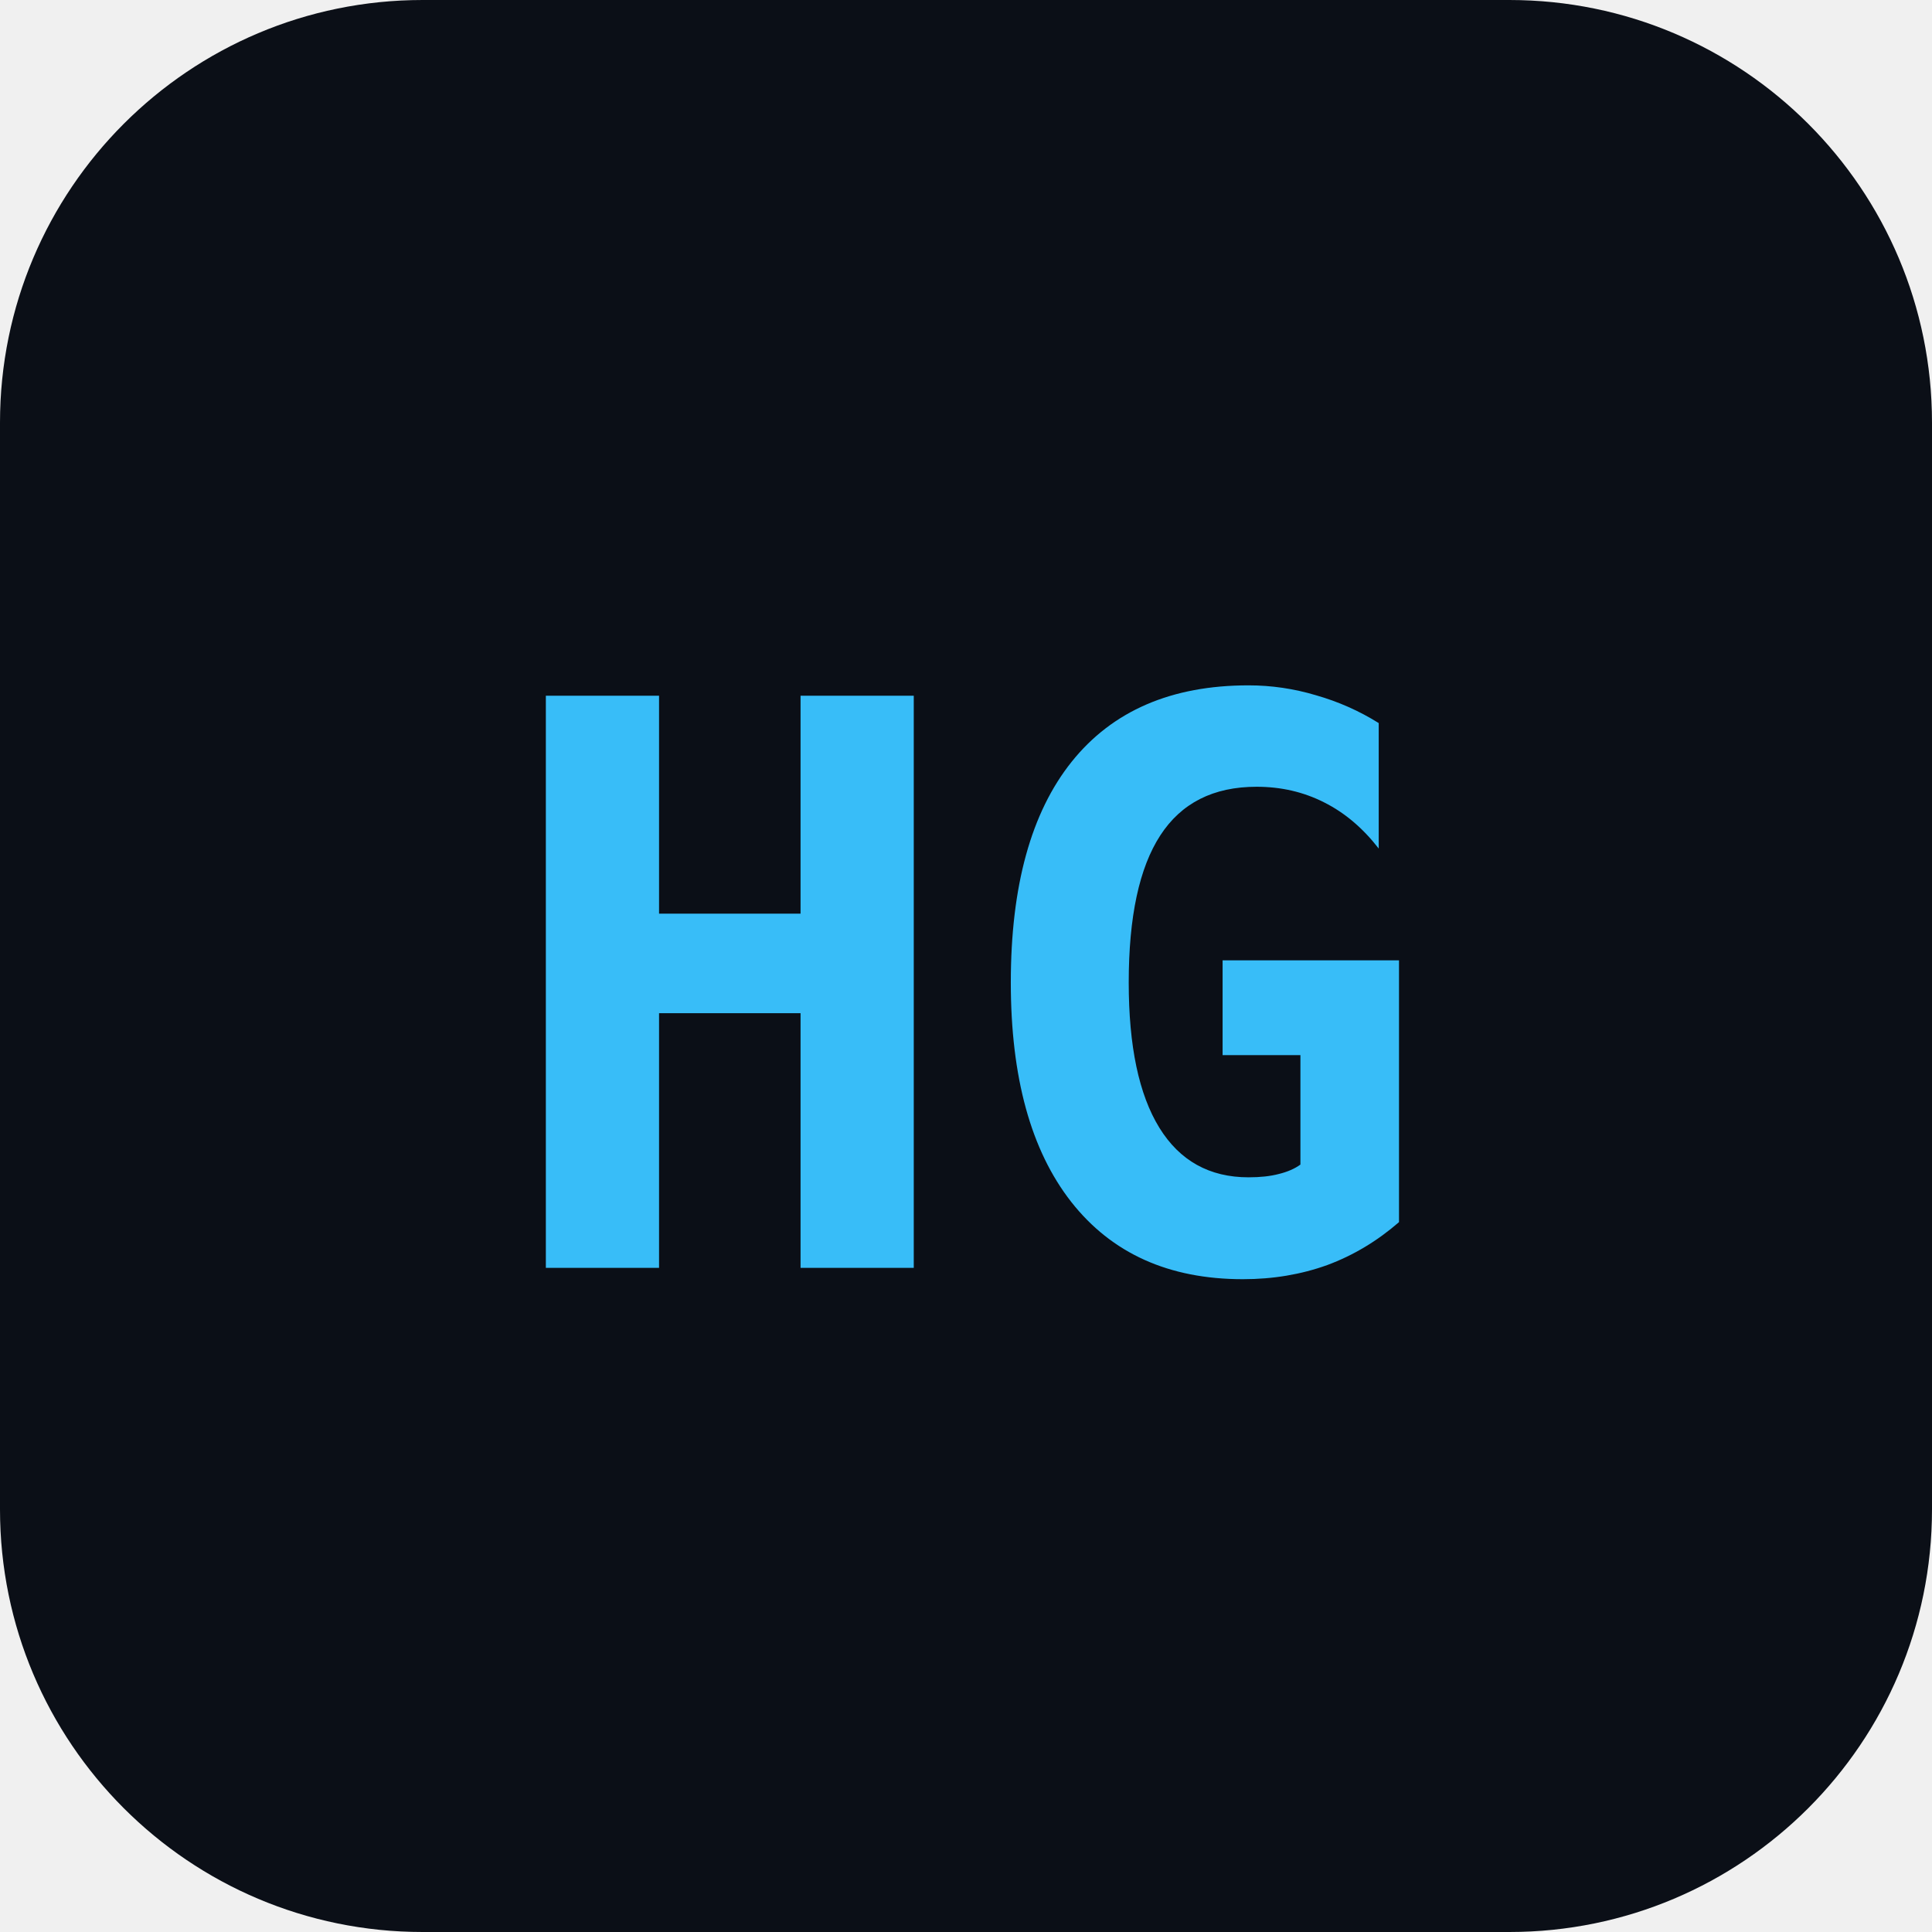
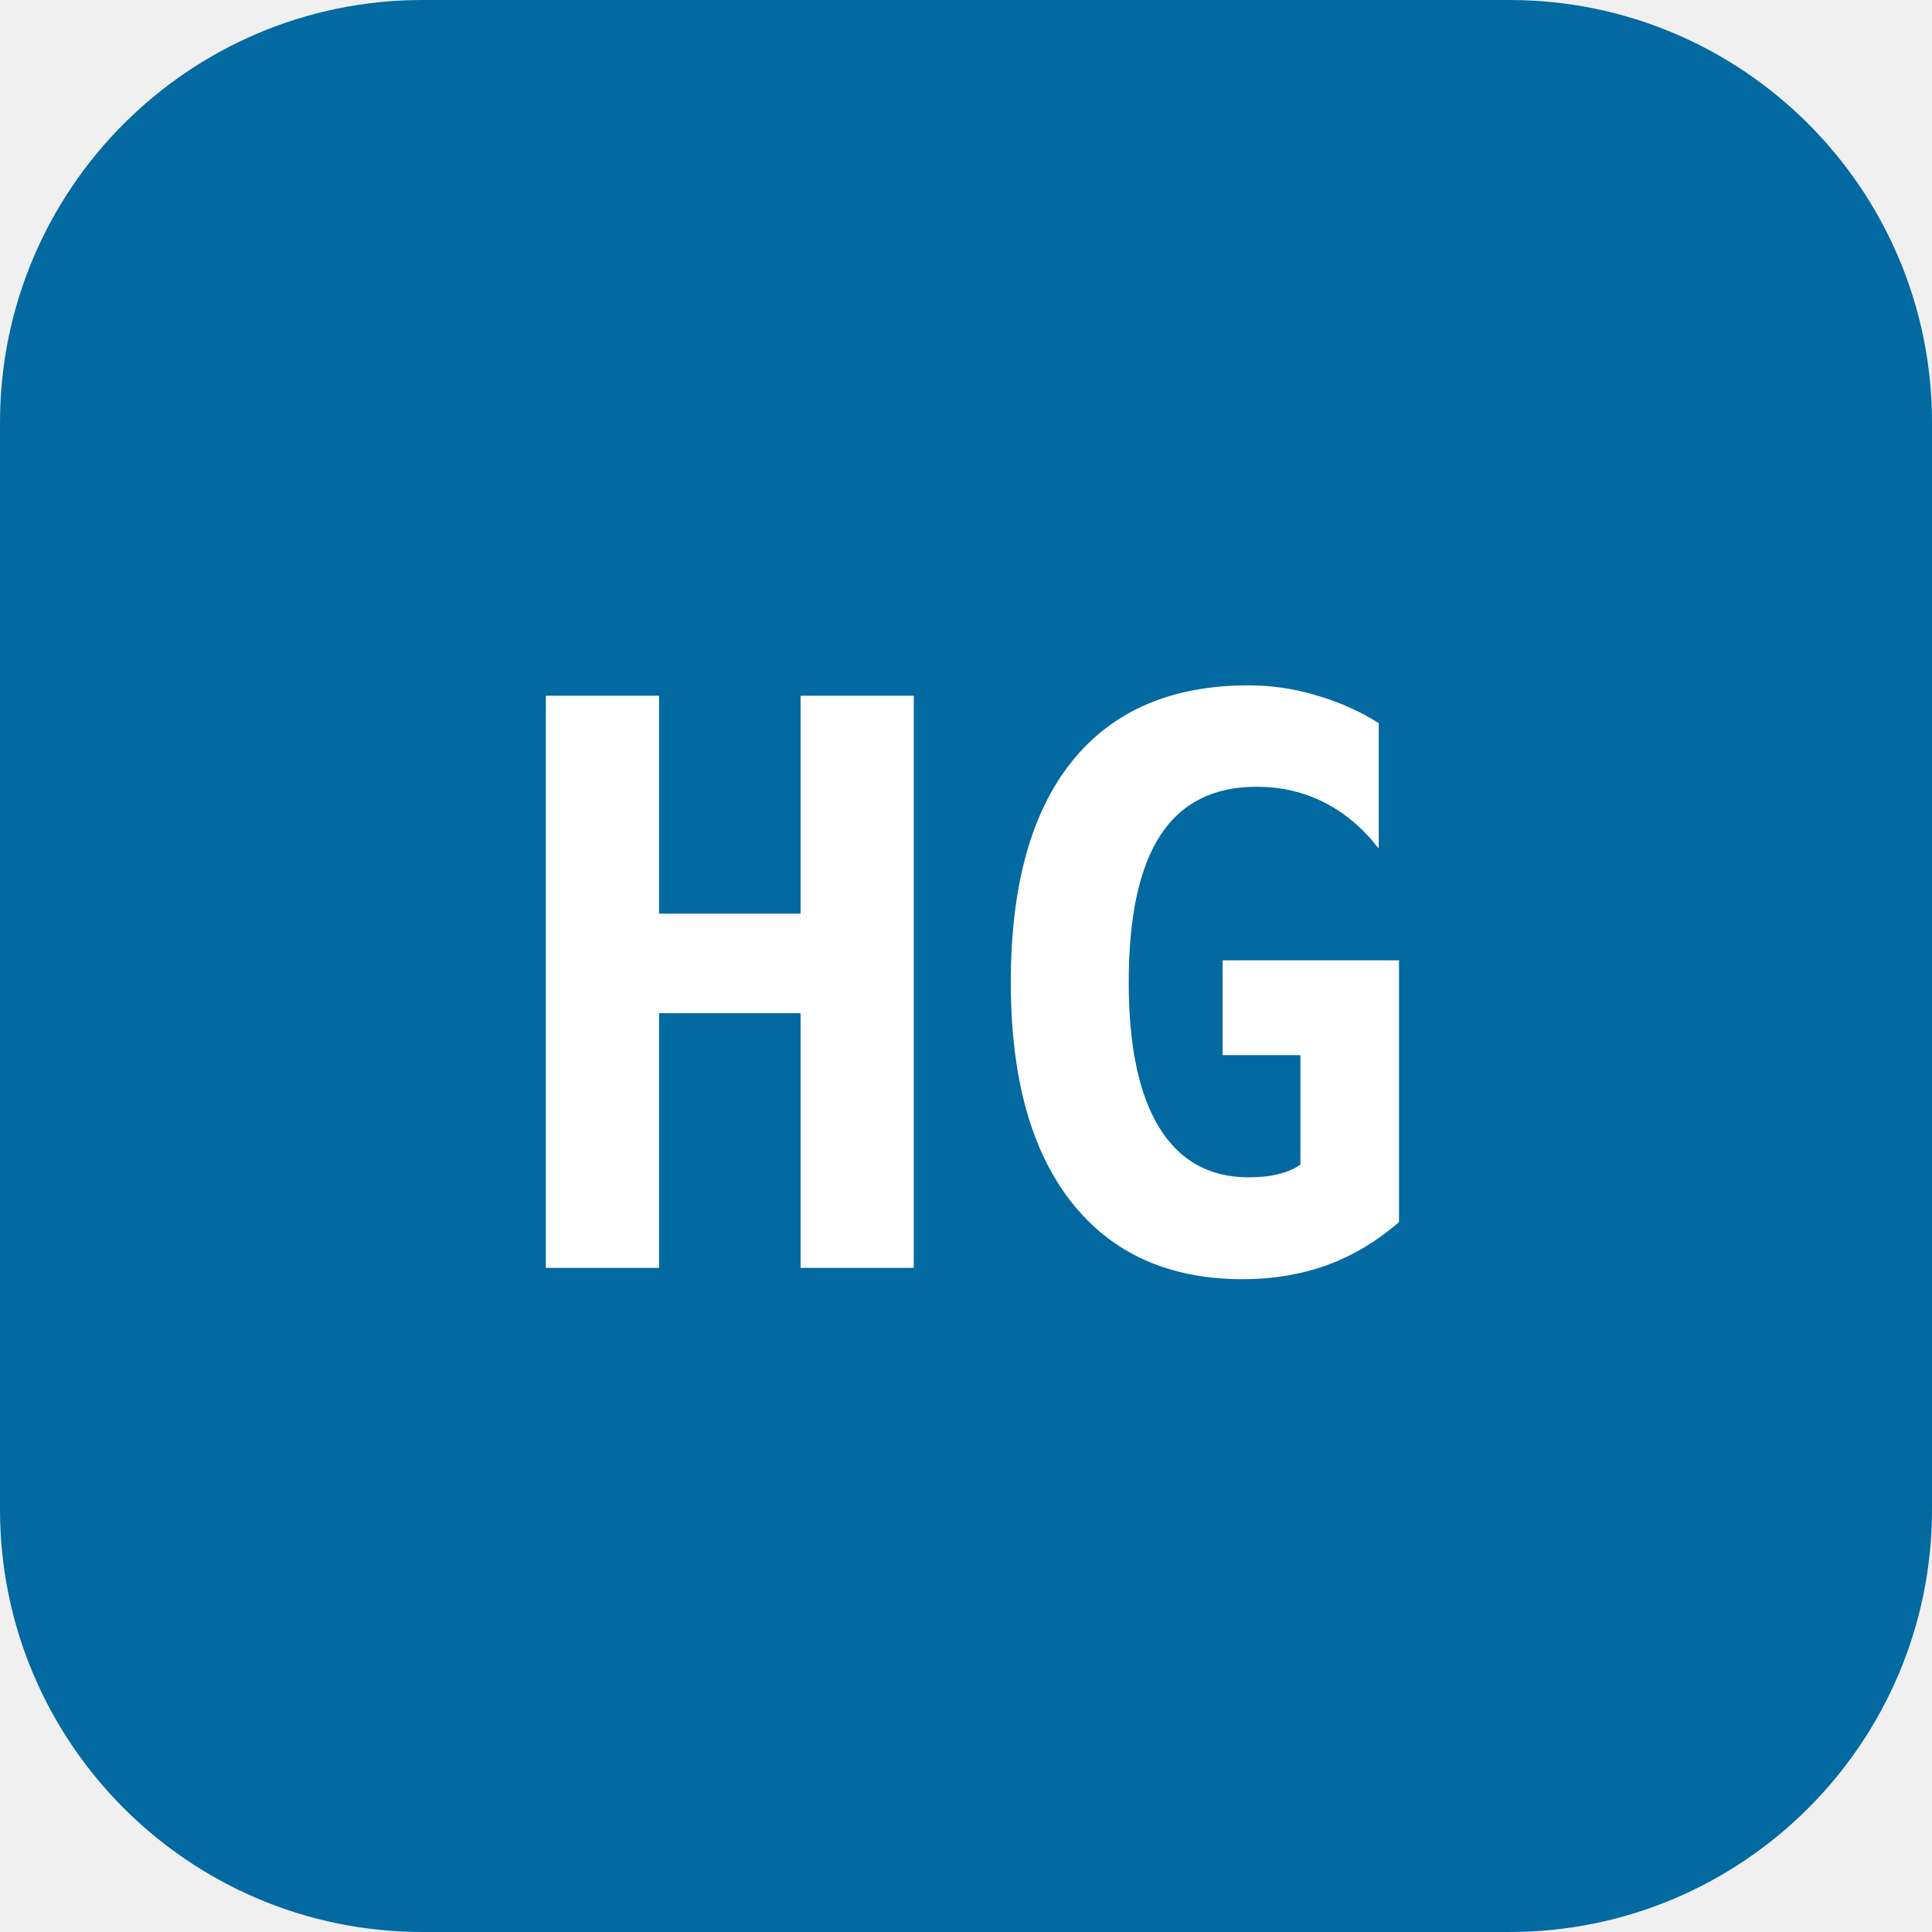
<svg xmlns="http://www.w3.org/2000/svg" viewBox="0 0 64 64">
-   <rect width="64" height="64" rx="14" fill="#0b0f17" />
-   <text x="32" y="42" font-family="monospace" font-size="26" font-weight="700" text-anchor="middle" fill="#38bdf8">HG</text>
+   <rect width="64" height="64" rx="14" fill="#0369a1" />
+   <text x="32" y="42" font-family="monospace" font-size="26" font-weight="700" text-anchor="middle" fill="#ffffff">HG</text>
</svg>
